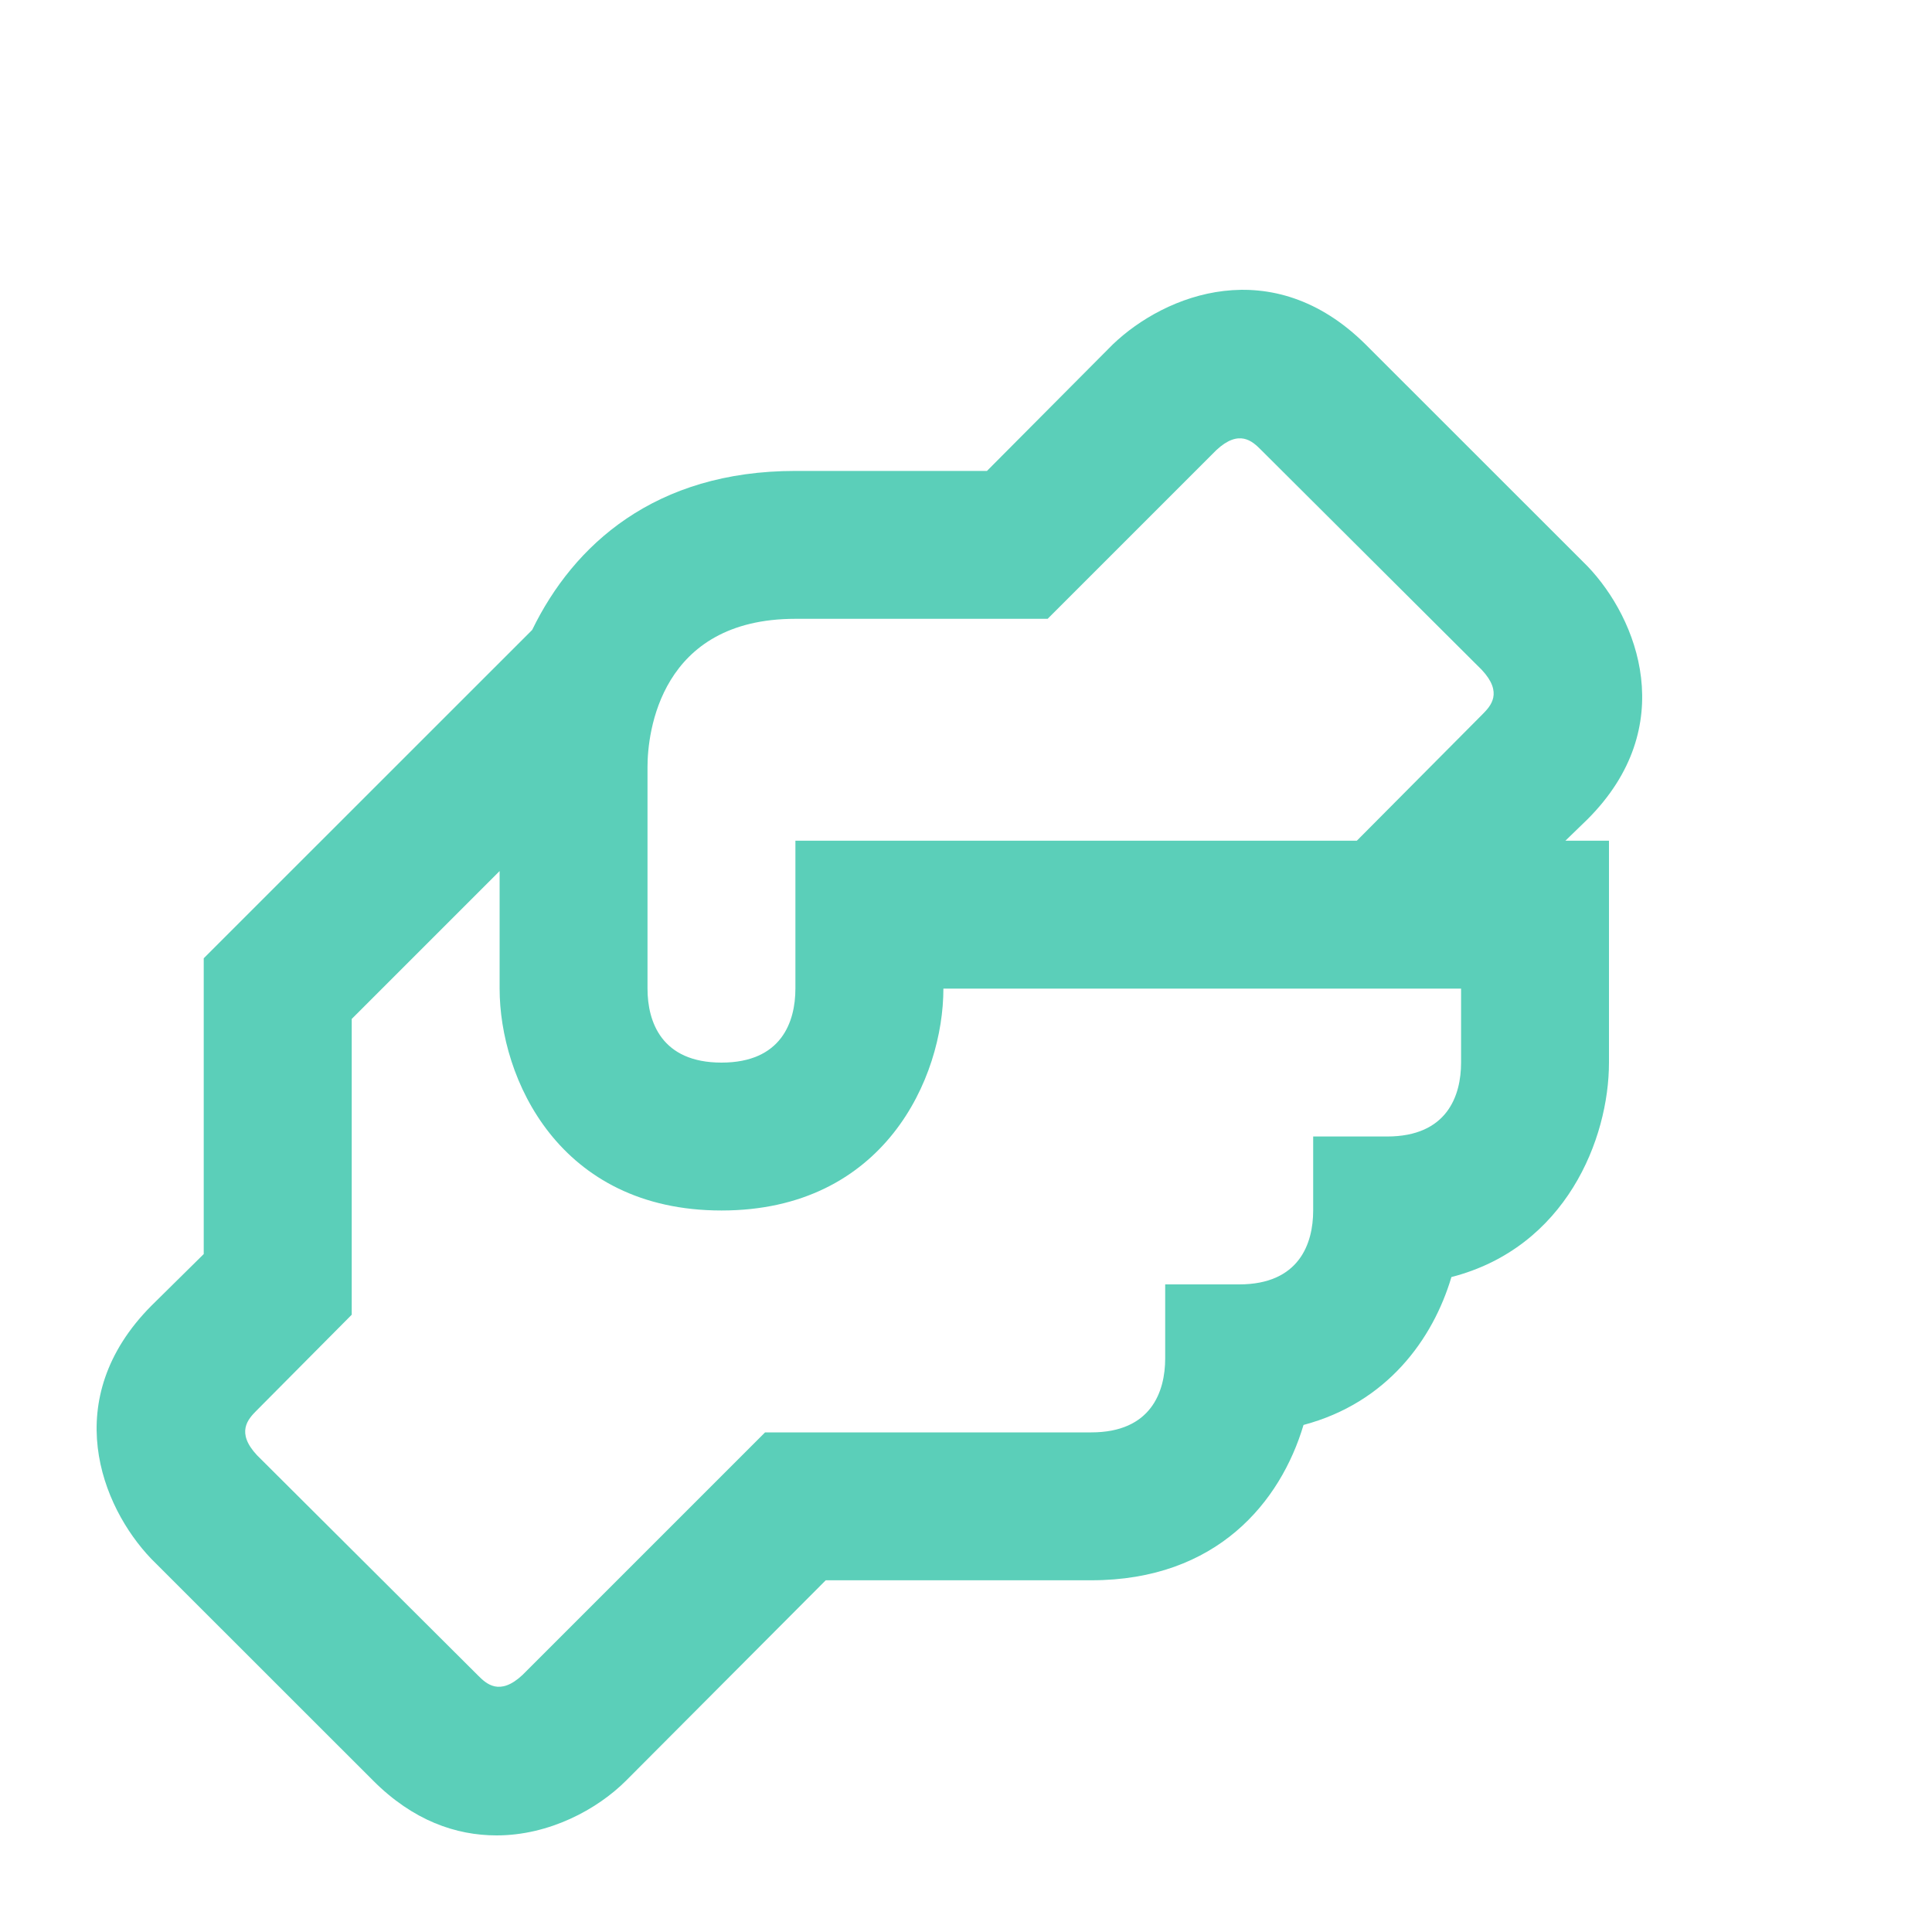
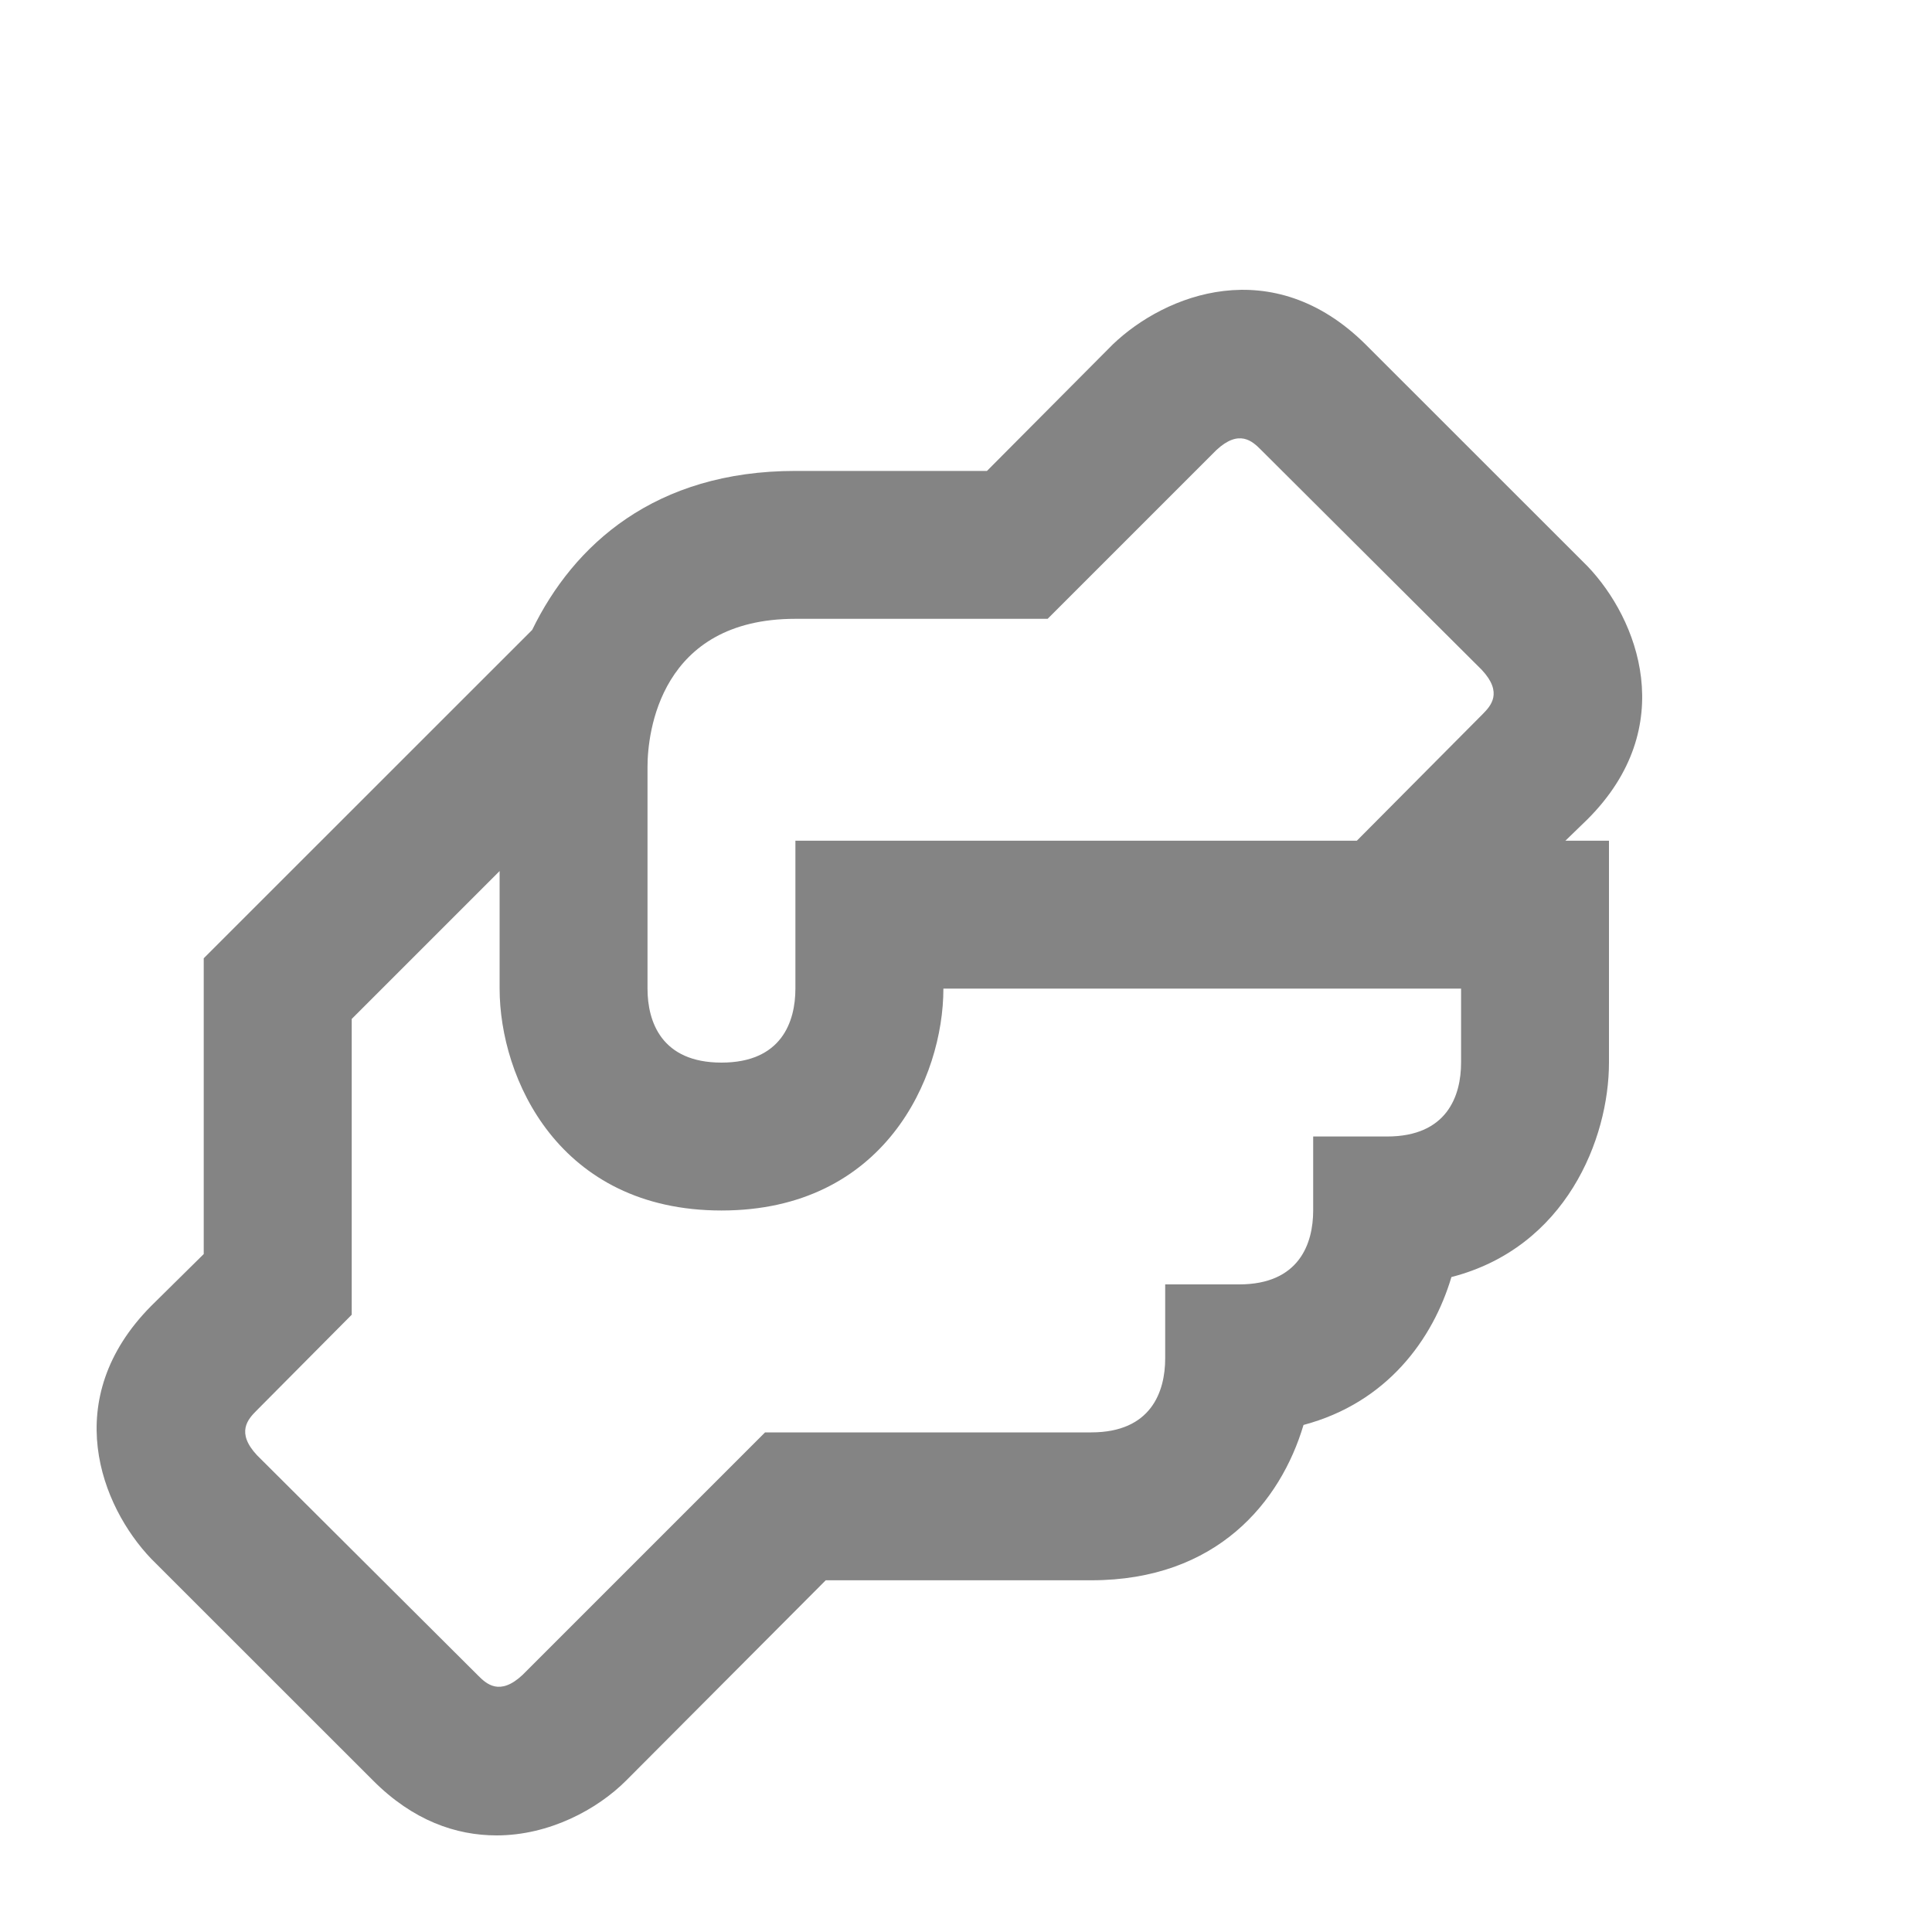
<svg xmlns="http://www.w3.org/2000/svg" width="20" height="20" viewBox="0 0 20 20" fill="none">
-   <path d="M16.434 8.481C17.391 7.524 16.955 6.406 16.434 5.862L14.137 3.566C13.173 2.609 12.062 3.045 11.519 3.566L10.217 4.875H8.234C6.78 4.875 5.937 5.64 5.509 6.521L2.109 9.92V12.982L1.566 13.518C0.609 14.483 1.045 15.593 1.566 16.137L3.863 18.433C4.276 18.847 4.72 19 5.141 19C5.685 19 6.182 18.732 6.481 18.433L8.548 16.359H11.297C12.598 16.359 13.257 15.547 13.494 14.751C14.359 14.521 14.834 13.863 15.025 13.22C16.212 12.914 16.656 11.788 16.656 11V8.703H16.205L16.434 8.481ZM15.125 11C15.125 11.344 14.98 11.765 14.359 11.765H13.594V12.531C13.594 12.875 13.448 13.296 12.828 13.296H12.062V14.062C12.062 14.406 11.917 14.828 11.297 14.828H7.92L5.409 17.339C5.172 17.561 5.034 17.43 4.95 17.346L2.661 15.065C2.439 14.828 2.569 14.69 2.653 14.605L3.641 13.61V10.548L5.172 9.017V10.234C5.172 11.16 5.784 12.531 7.469 12.531C9.153 12.531 9.766 11.16 9.766 10.234H15.125V11ZM15.347 7.394L14.046 8.703H8.234V10.234C8.234 10.579 8.089 11 7.469 11C6.849 11 6.703 10.579 6.703 10.234V7.937C6.703 7.585 6.833 6.406 8.234 6.406H10.845L12.591 4.66C12.828 4.438 12.966 4.569 13.05 4.653L15.339 6.934C15.562 7.172 15.431 7.309 15.347 7.394Z" fill="#5bcfb9" />
+   <path d="M16.434 8.481C17.391 7.524 16.955 6.406 16.434 5.862L14.137 3.566C13.173 2.609 12.062 3.045 11.519 3.566L10.217 4.875H8.234C6.78 4.875 5.937 5.64 5.509 6.521L2.109 9.92V12.982L1.566 13.518C0.609 14.483 1.045 15.593 1.566 16.137L3.863 18.433C4.276 18.847 4.72 19 5.141 19C5.685 19 6.182 18.732 6.481 18.433L8.548 16.359H11.297C12.598 16.359 13.257 15.547 13.494 14.751C14.359 14.521 14.834 13.863 15.025 13.22C16.212 12.914 16.656 11.788 16.656 11V8.703H16.205L16.434 8.481ZM15.125 11C15.125 11.344 14.98 11.765 14.359 11.765H13.594V12.531C13.594 12.875 13.448 13.296 12.828 13.296H12.062V14.062C12.062 14.406 11.917 14.828 11.297 14.828H7.92L5.409 17.339C5.172 17.561 5.034 17.43 4.95 17.346L2.661 15.065C2.439 14.828 2.569 14.69 2.653 14.605L3.641 13.61V10.548L5.172 9.017V10.234C5.172 11.16 5.784 12.531 7.469 12.531C9.153 12.531 9.766 11.16 9.766 10.234H15.125V11ZM15.347 7.394L14.046 8.703H8.234V10.234C8.234 10.579 8.089 11 7.469 11C6.849 11 6.703 10.579 6.703 10.234V7.937C6.703 7.585 6.833 6.406 8.234 6.406H10.845L12.591 4.66C12.828 4.438 12.966 4.569 13.05 4.653L15.339 6.934C15.562 7.172 15.431 7.309 15.347 7.394Z" fill="#848484" />
</svg>
